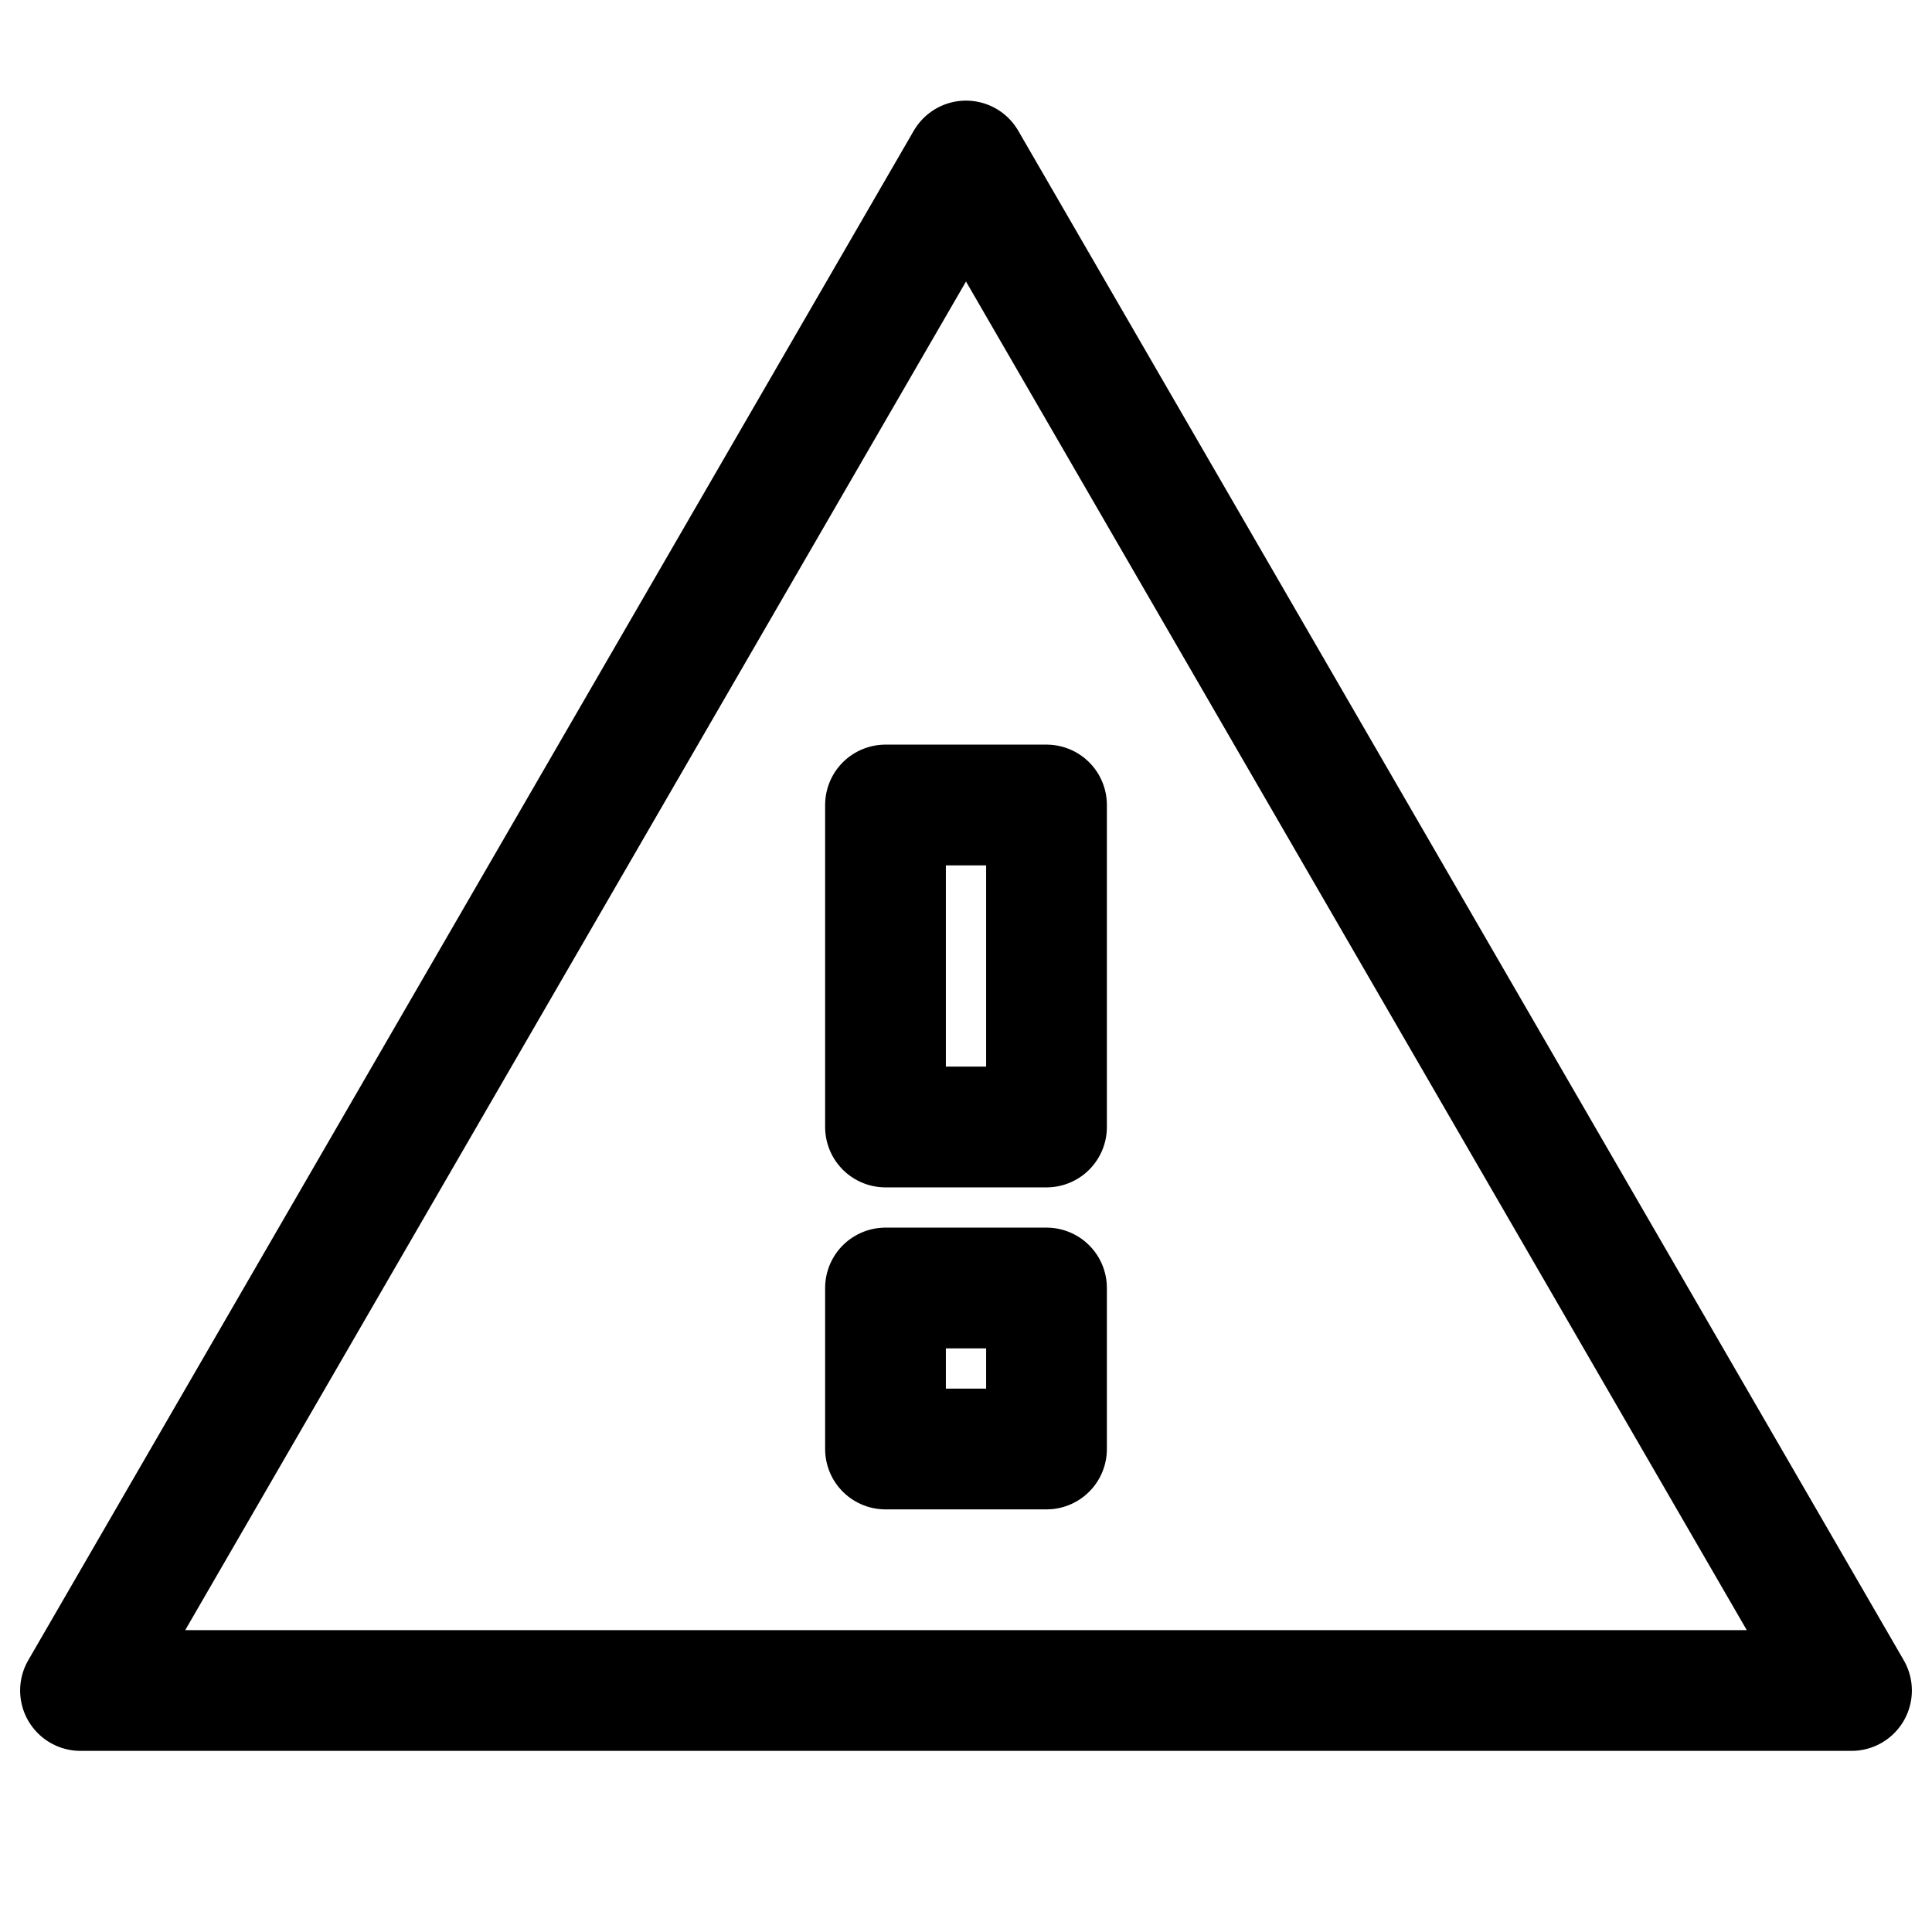
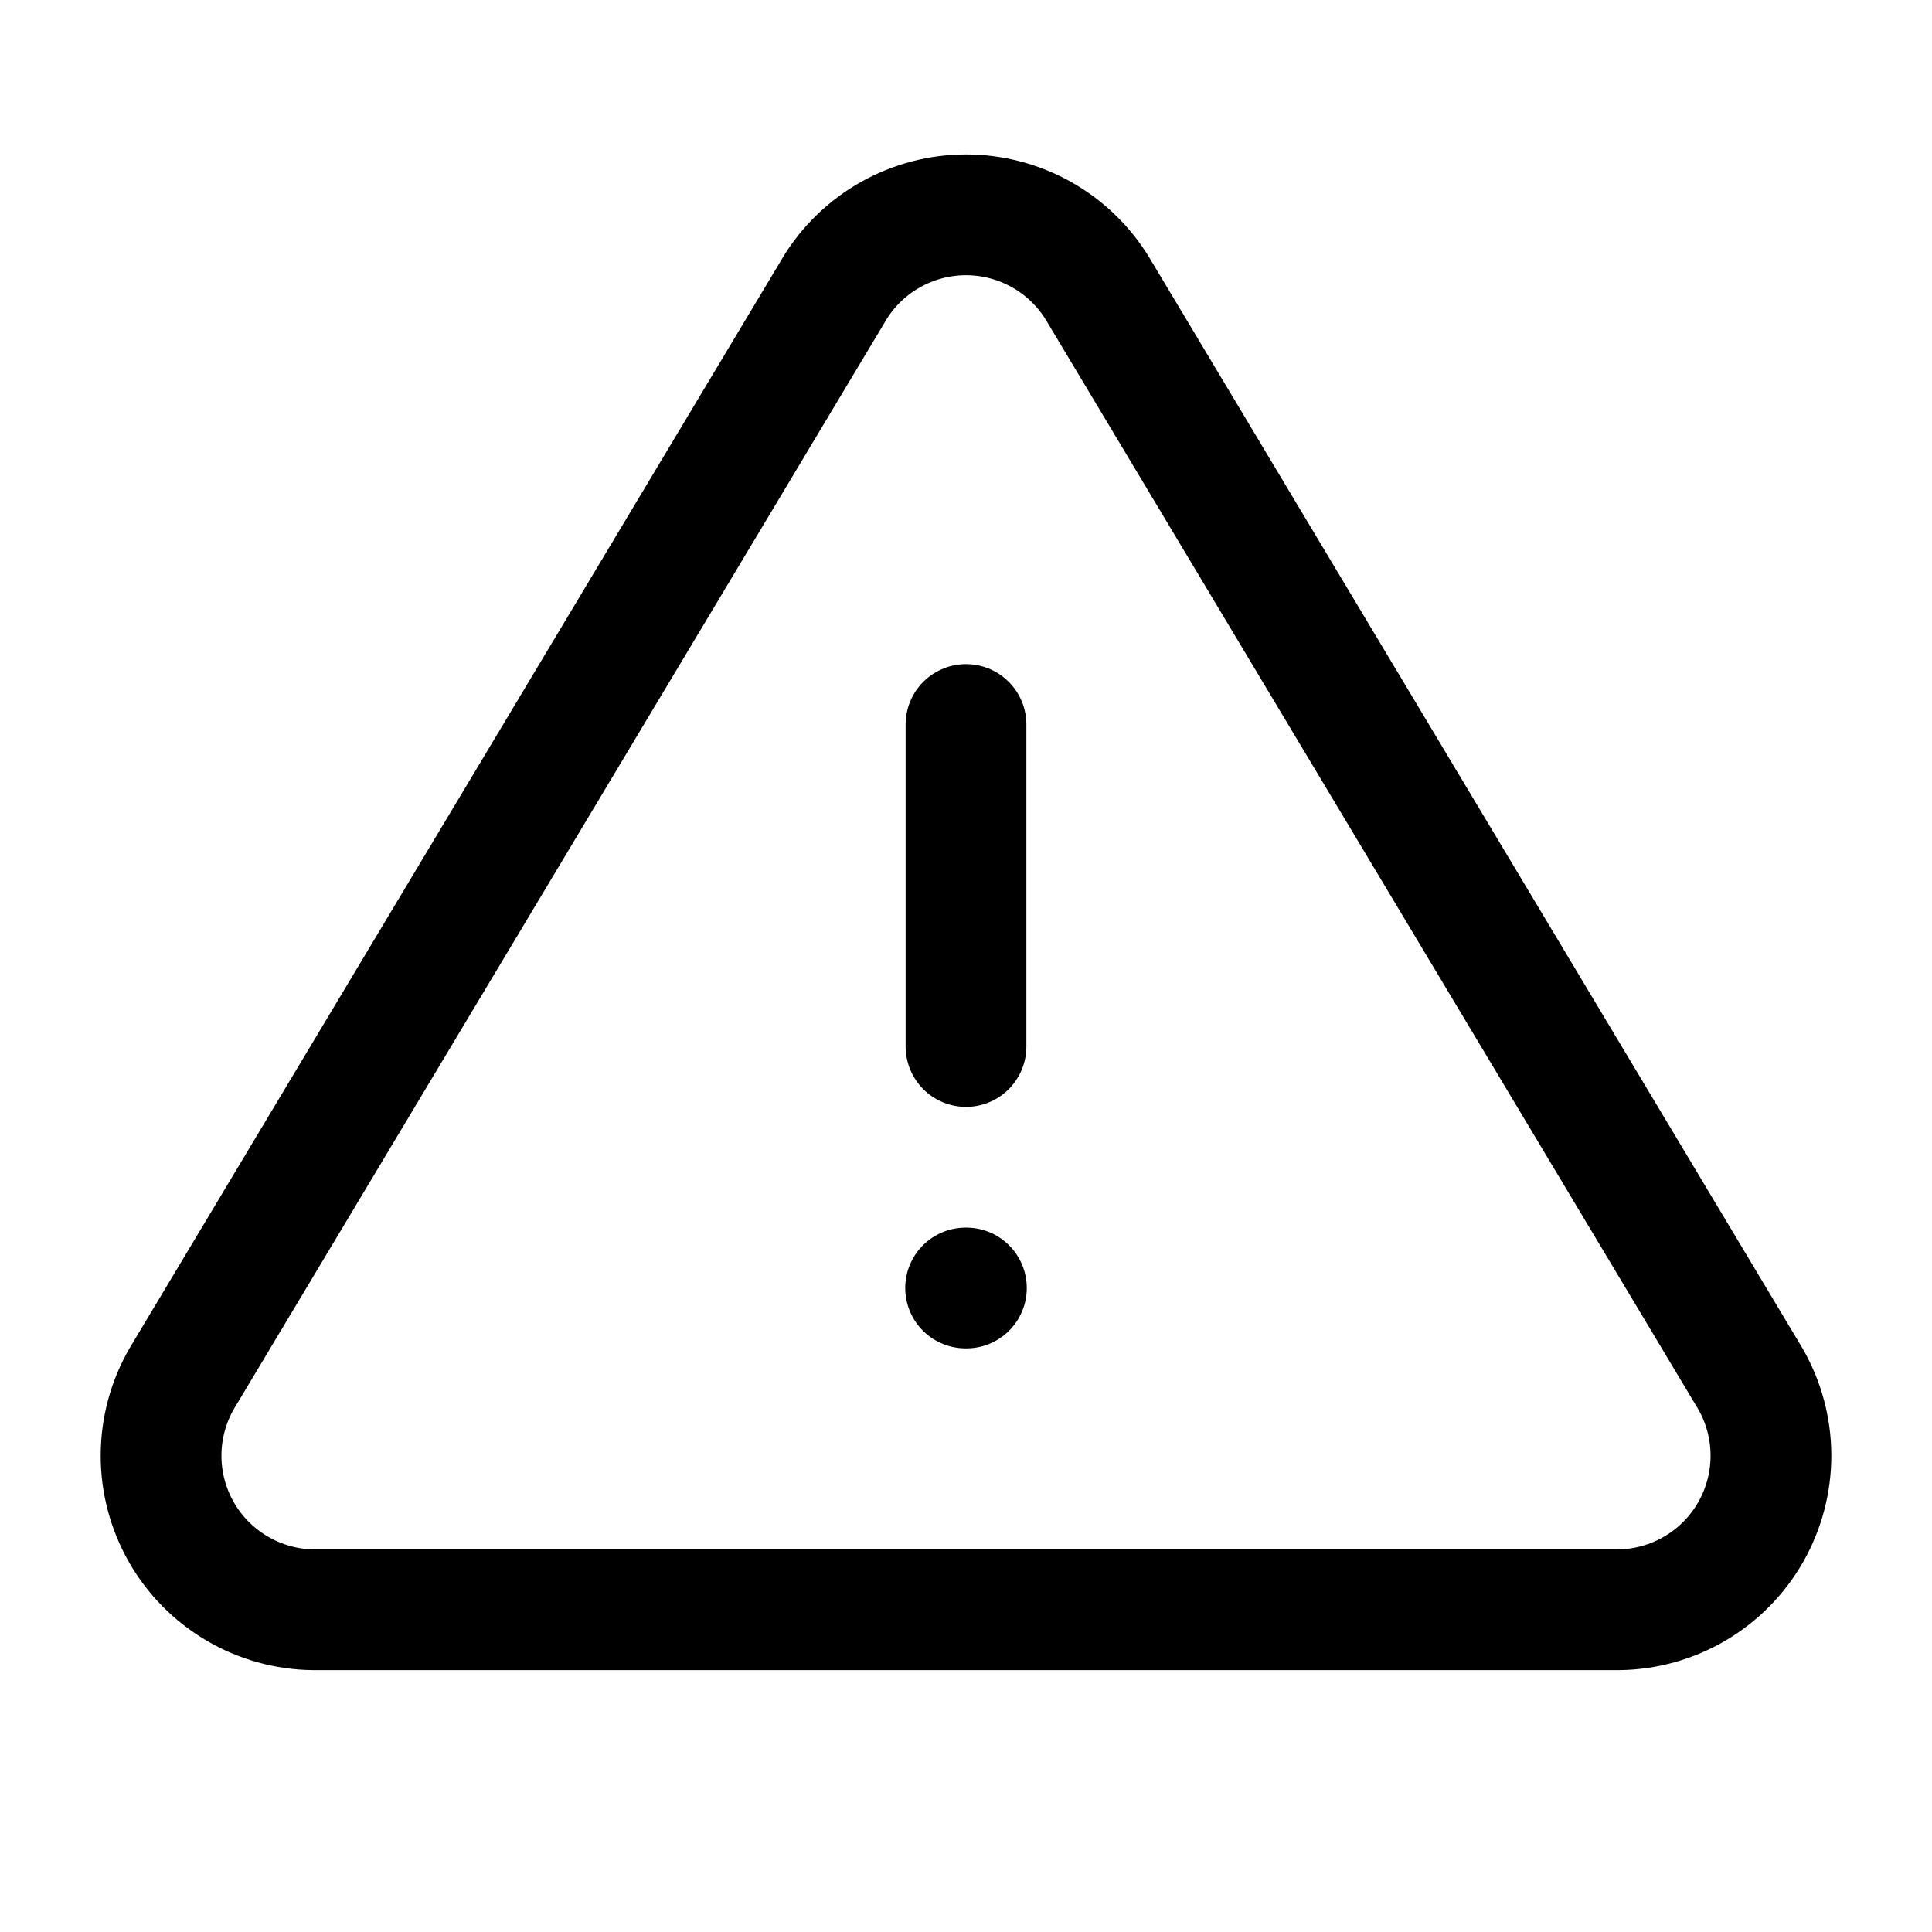
- <svg xmlns="http://www.w3.org/2000/svg" viewBox="0 0 24 24" width="48" height="48" fill="currentColor">
-   <path d="M1 21h22L12 2 1 21zm12-3h-2v-2h2v2zm0-4h-2v-4h2v4z" stroke="currentColor" stroke-width="1.5" fill="none" stroke-linecap="round" stroke-linejoin="round" />
+ <svg xmlns="http://www.w3.org/2000/svg" viewBox="0 0 48 48" width="48" height="48" fill="none">
+   <g transform="translate(2.5016 3.8376)">
+     <path d="M18.225 3.346L2.013 30.414C1.679 30.993 1.502 31.649 1.5 32.318C1.498 32.986 1.671 33.643 2.002 34.224C2.333 34.805 2.81 35.288 3.386 35.627C3.962 35.967 4.617 36.149 5.285 36.156H37.713C38.381 36.149 39.035 35.966 39.611 35.627C40.187 35.288 40.664 34.805 40.995 34.224C41.325 33.644 41.498 32.987 41.497 32.319C41.495 31.651 41.319 30.995 40.985 30.416L24.773 3.344C24.432 2.781 23.951 2.316 23.378 1.993C22.804 1.67 22.157 1.5 21.499 1.5C20.841 1.5 20.194 1.67 19.62 1.993C19.047 2.316 18.566 2.781 18.225 3.344" stroke="currentColor" stroke-width="3" stroke-linecap="round" stroke-linejoin="round" />
+   </g>
+   <g transform="translate(22.5 16.5)">
+     <path d="M1.5 1.5V9.5" stroke="currentColor" stroke-width="3" stroke-linecap="round" stroke-linejoin="round" />
+   </g>
+   <g transform="translate(22.49 30.5)">
+     <path d="M1.5 1.5H1.52" stroke="currentColor" stroke-width="3" stroke-linecap="round" stroke-linejoin="round" />
+   </g>
</svg>
